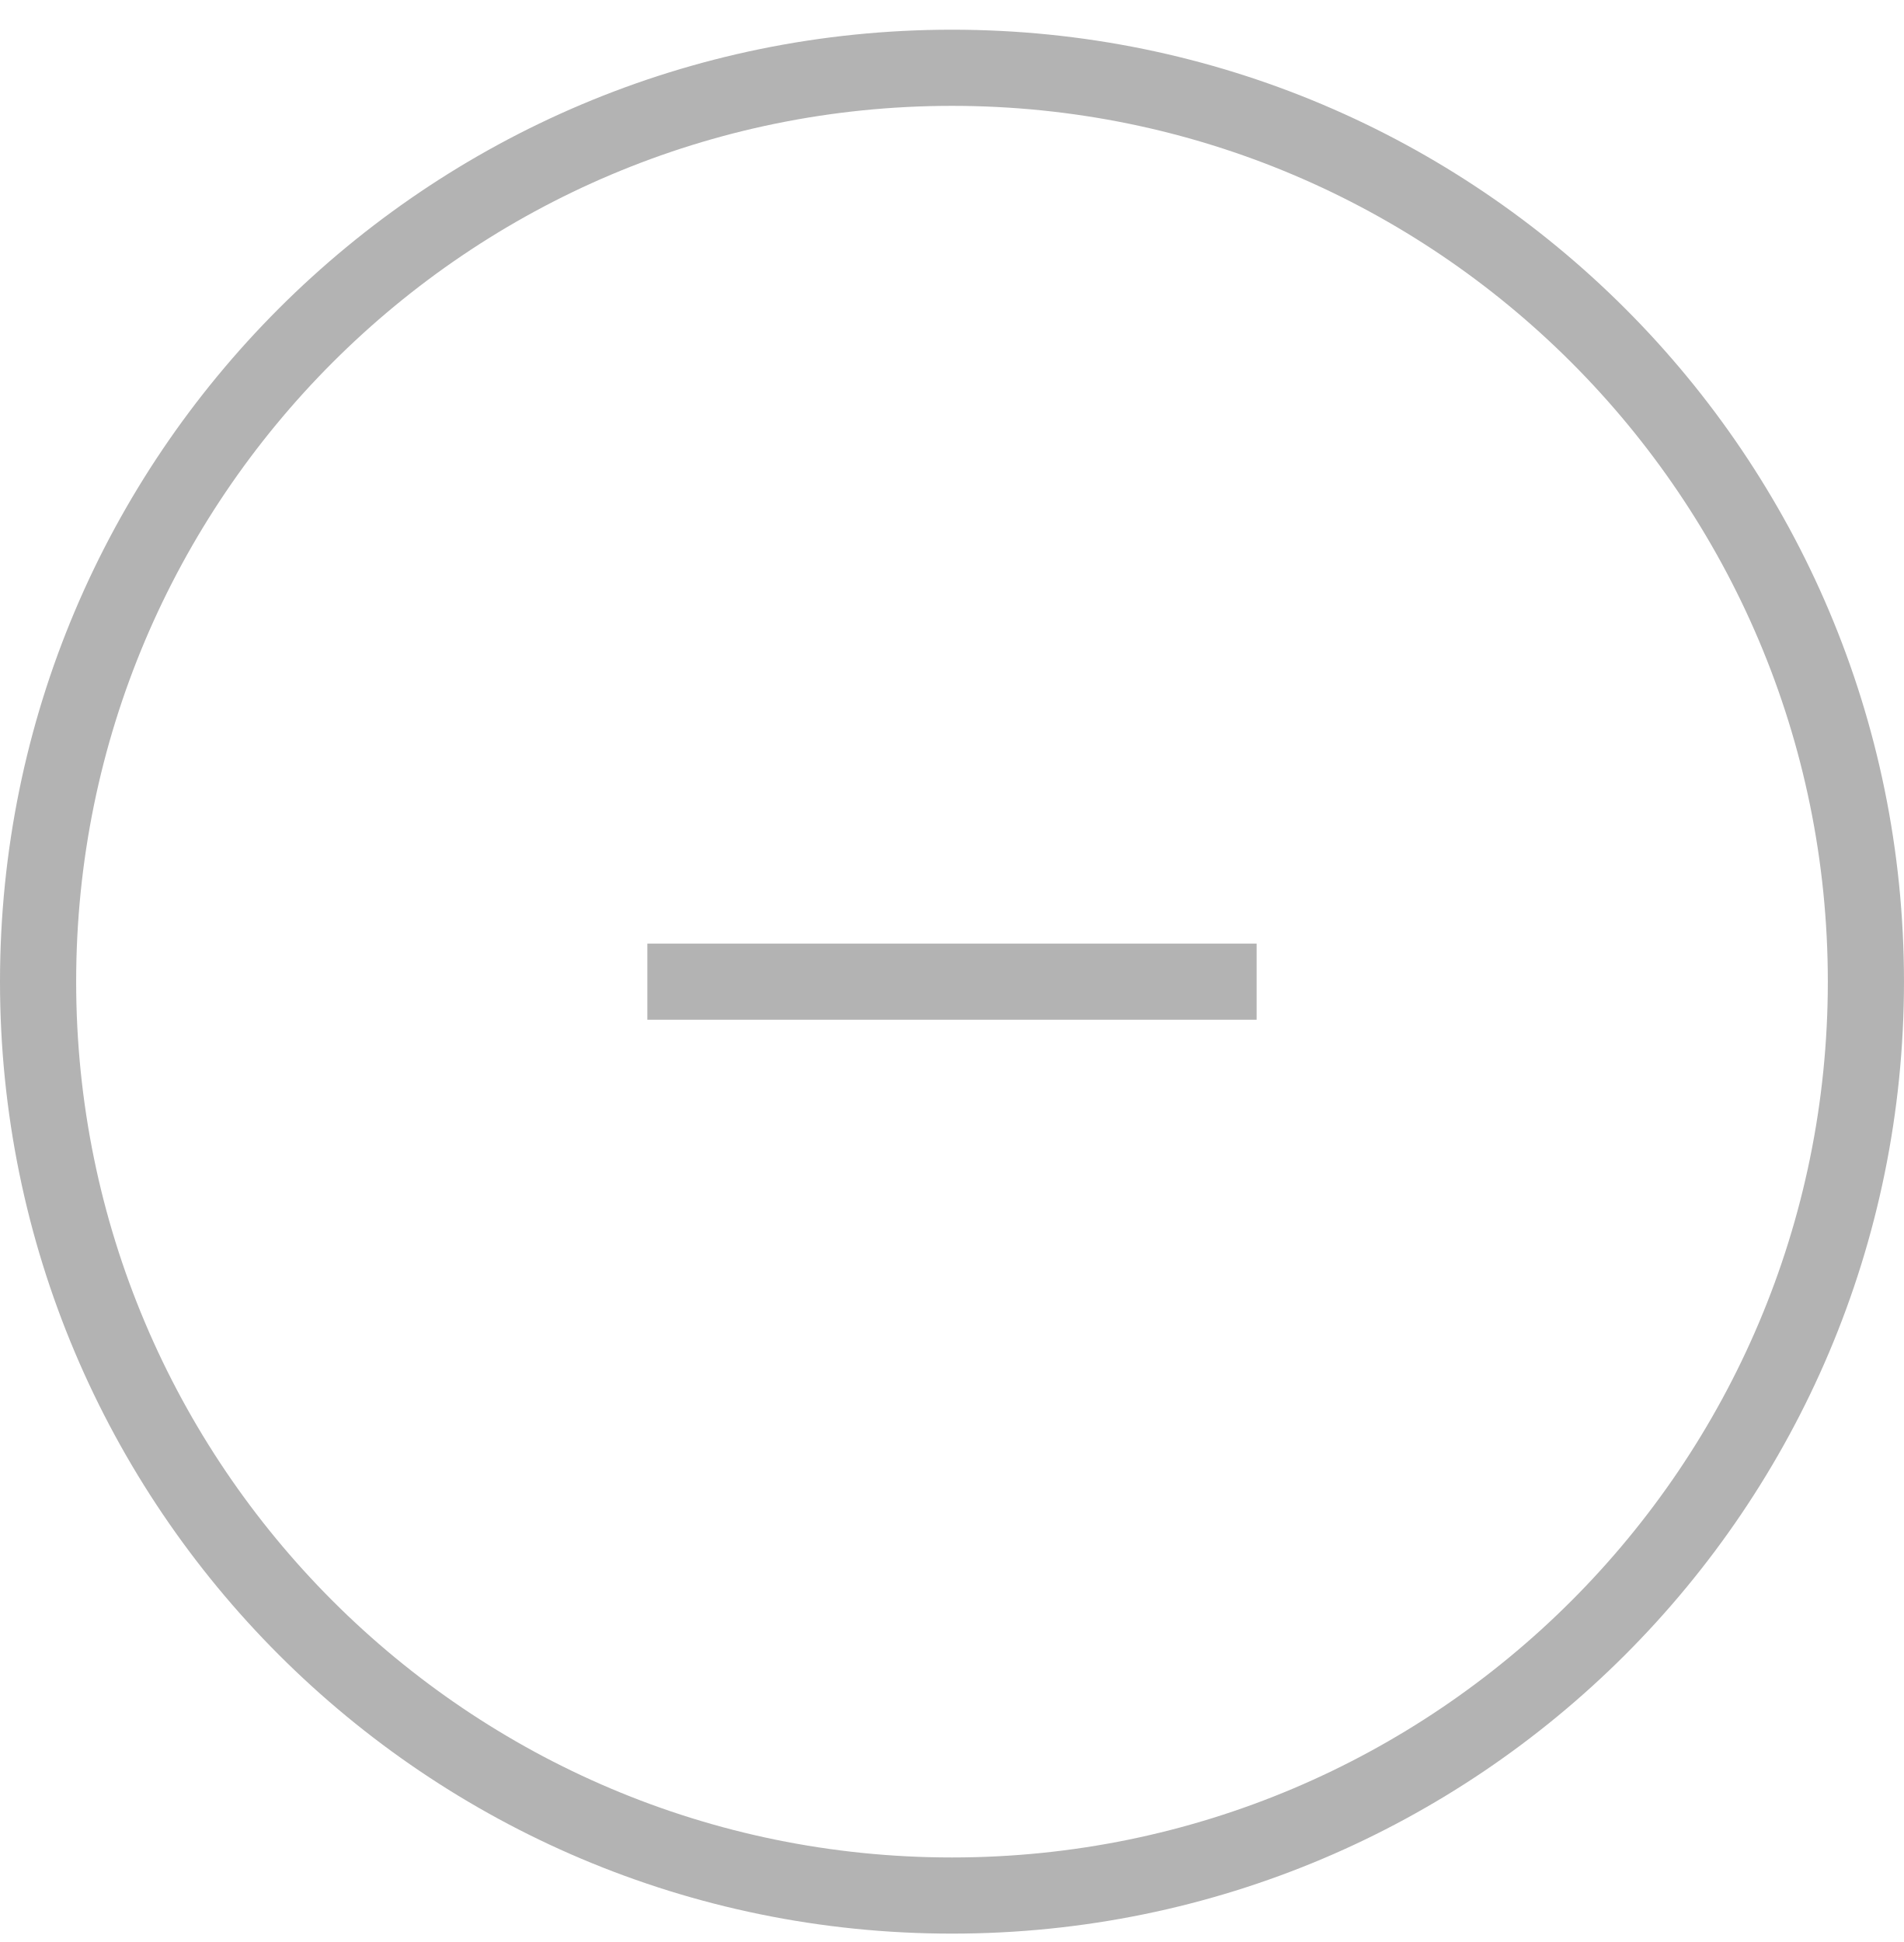
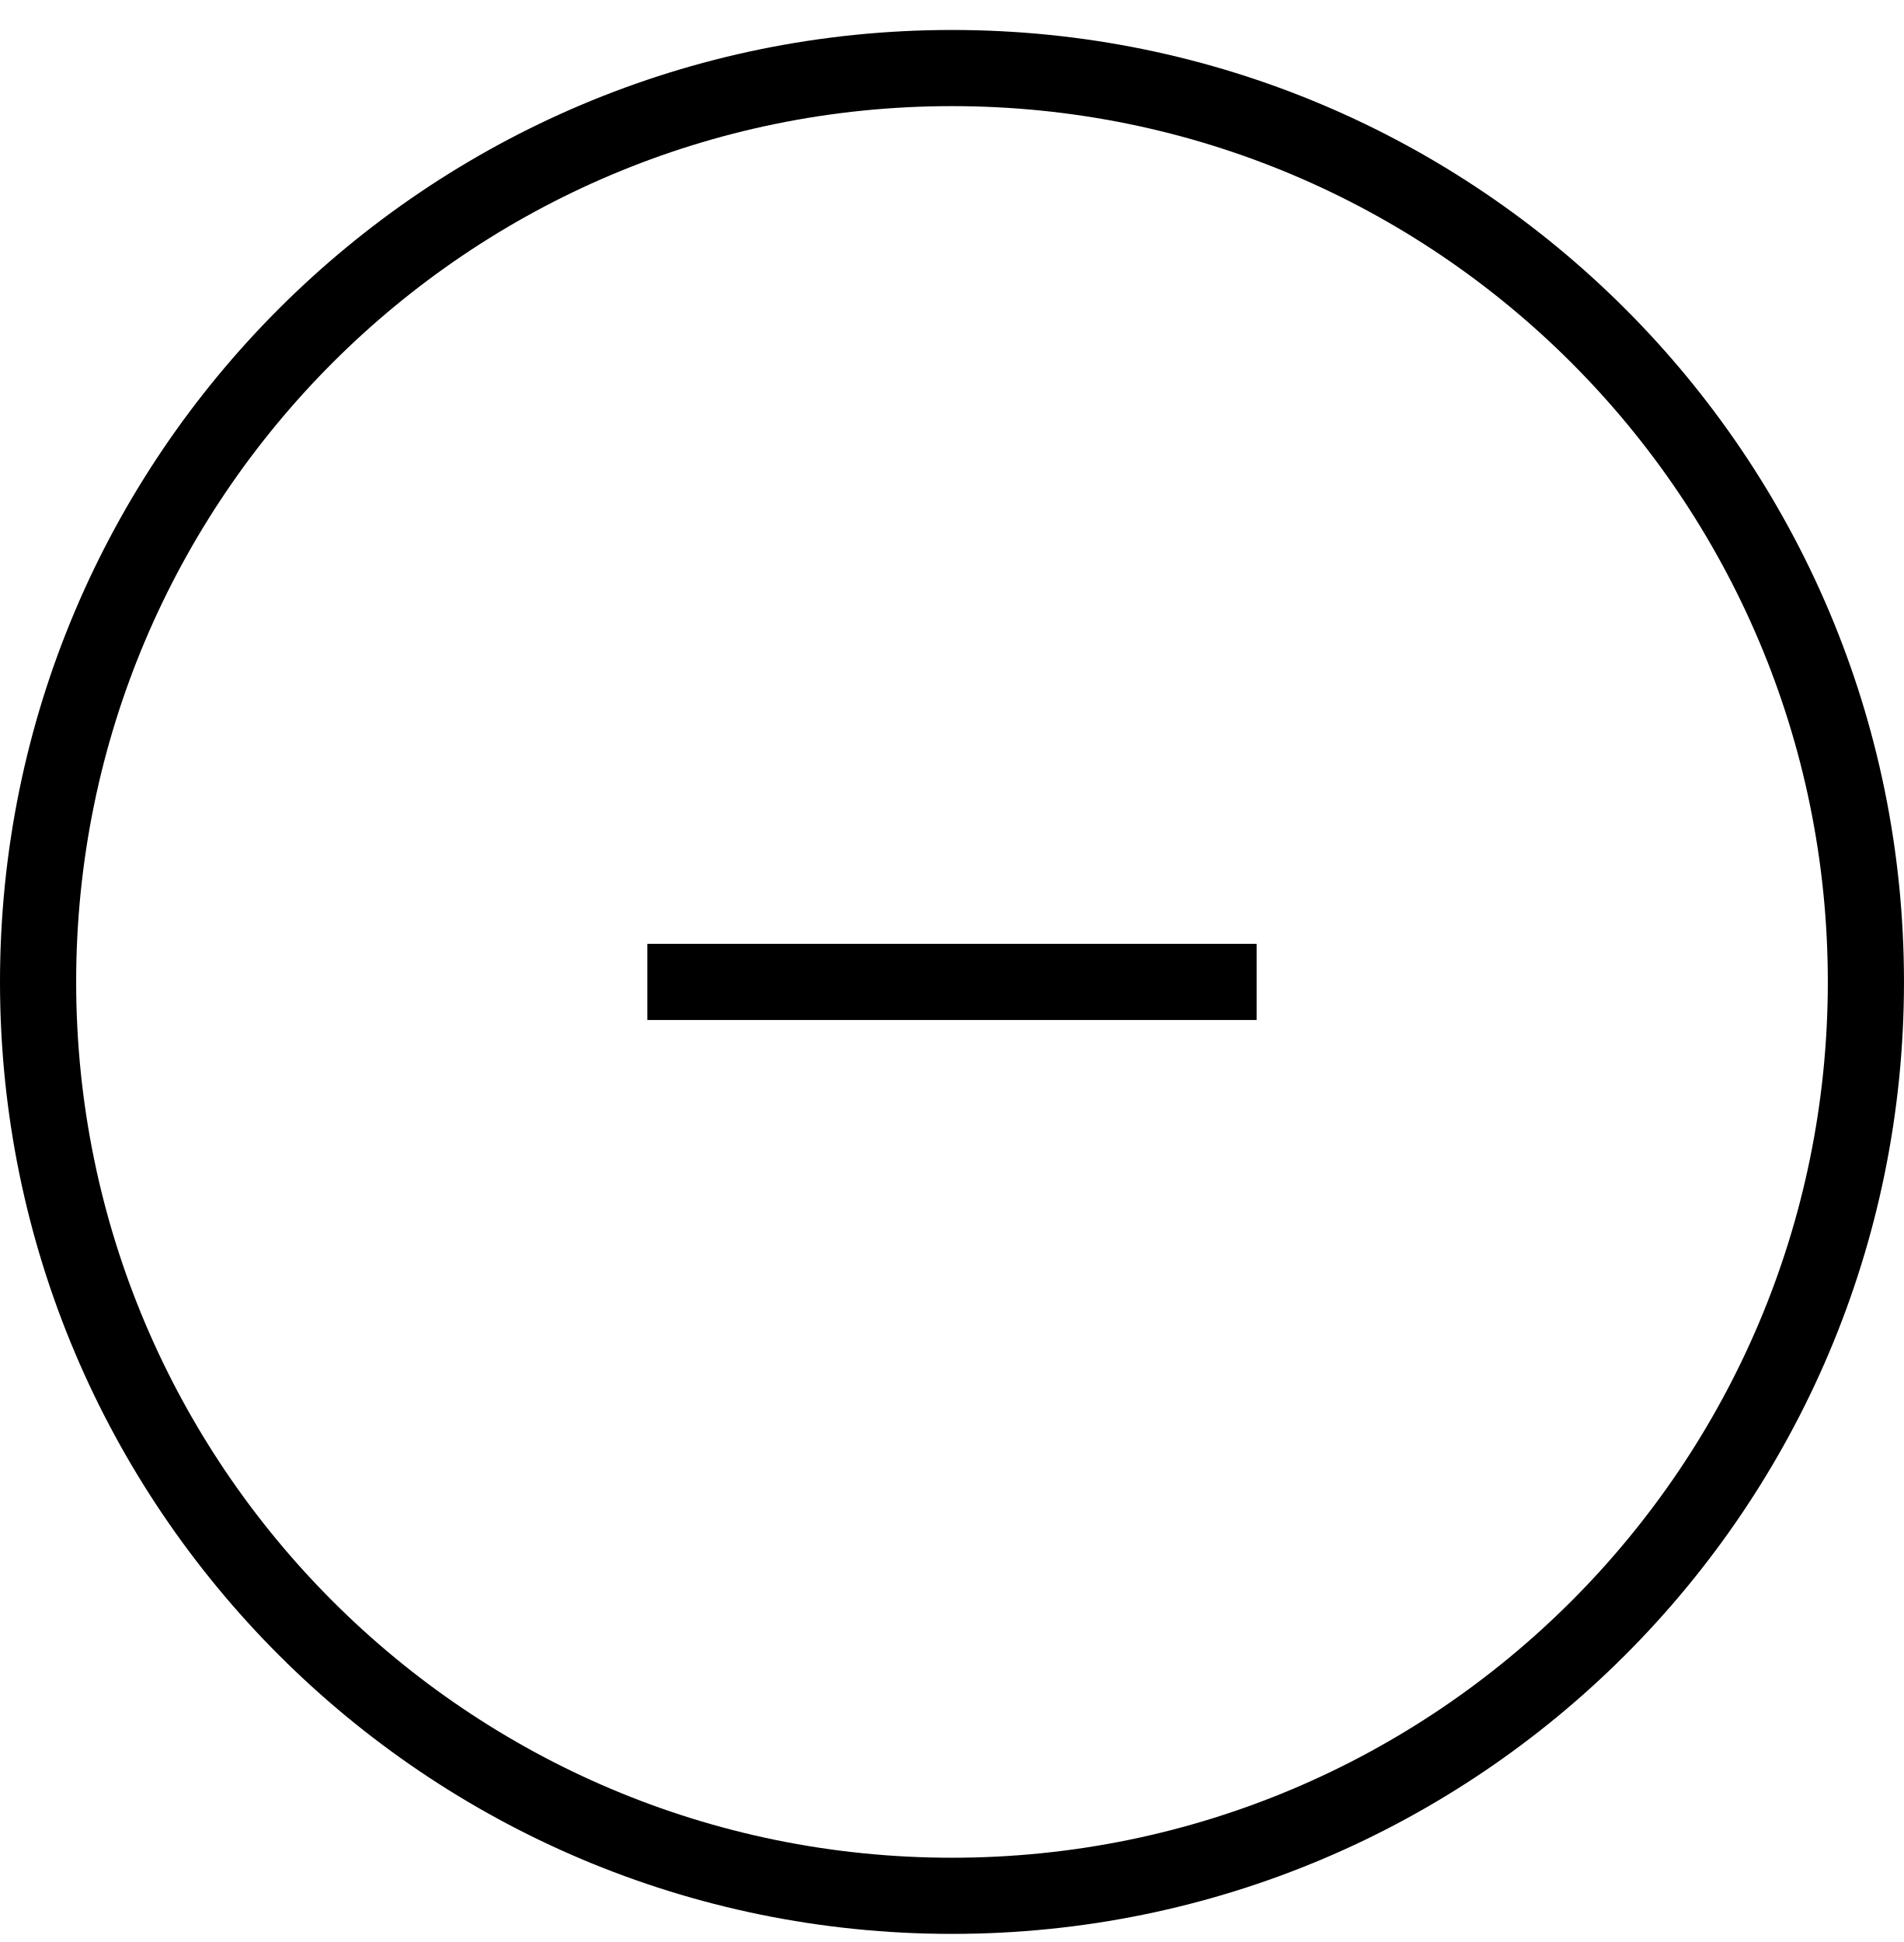
<svg xmlns="http://www.w3.org/2000/svg" width="50" height="51" viewBox="0 0 50 51" fill="none">
-   <g opacity=".3">
-     <path d="M49 25.78a24 24 0 1 1-48 0 24 24 0 0 1 48 0Z" stroke="#000" stroke-width="2" />
-     <path d="M33 24.78H17v2h16v-2Z" fill="#000" />
-   </g>
+   <path d="M49 25.787C49 39.042 38.255 49.787 25 49.787C11.745 49.787 1 39.042 1 25.787C1 12.532 11.745 1.787 25 1.787C38.255 1.787 49 12.532 49 25.787Z" stroke="black" stroke-width="2" />
+   <path d="M33 24.787H17V26.787H33V24.787Z" fill="black" />
</svg>
